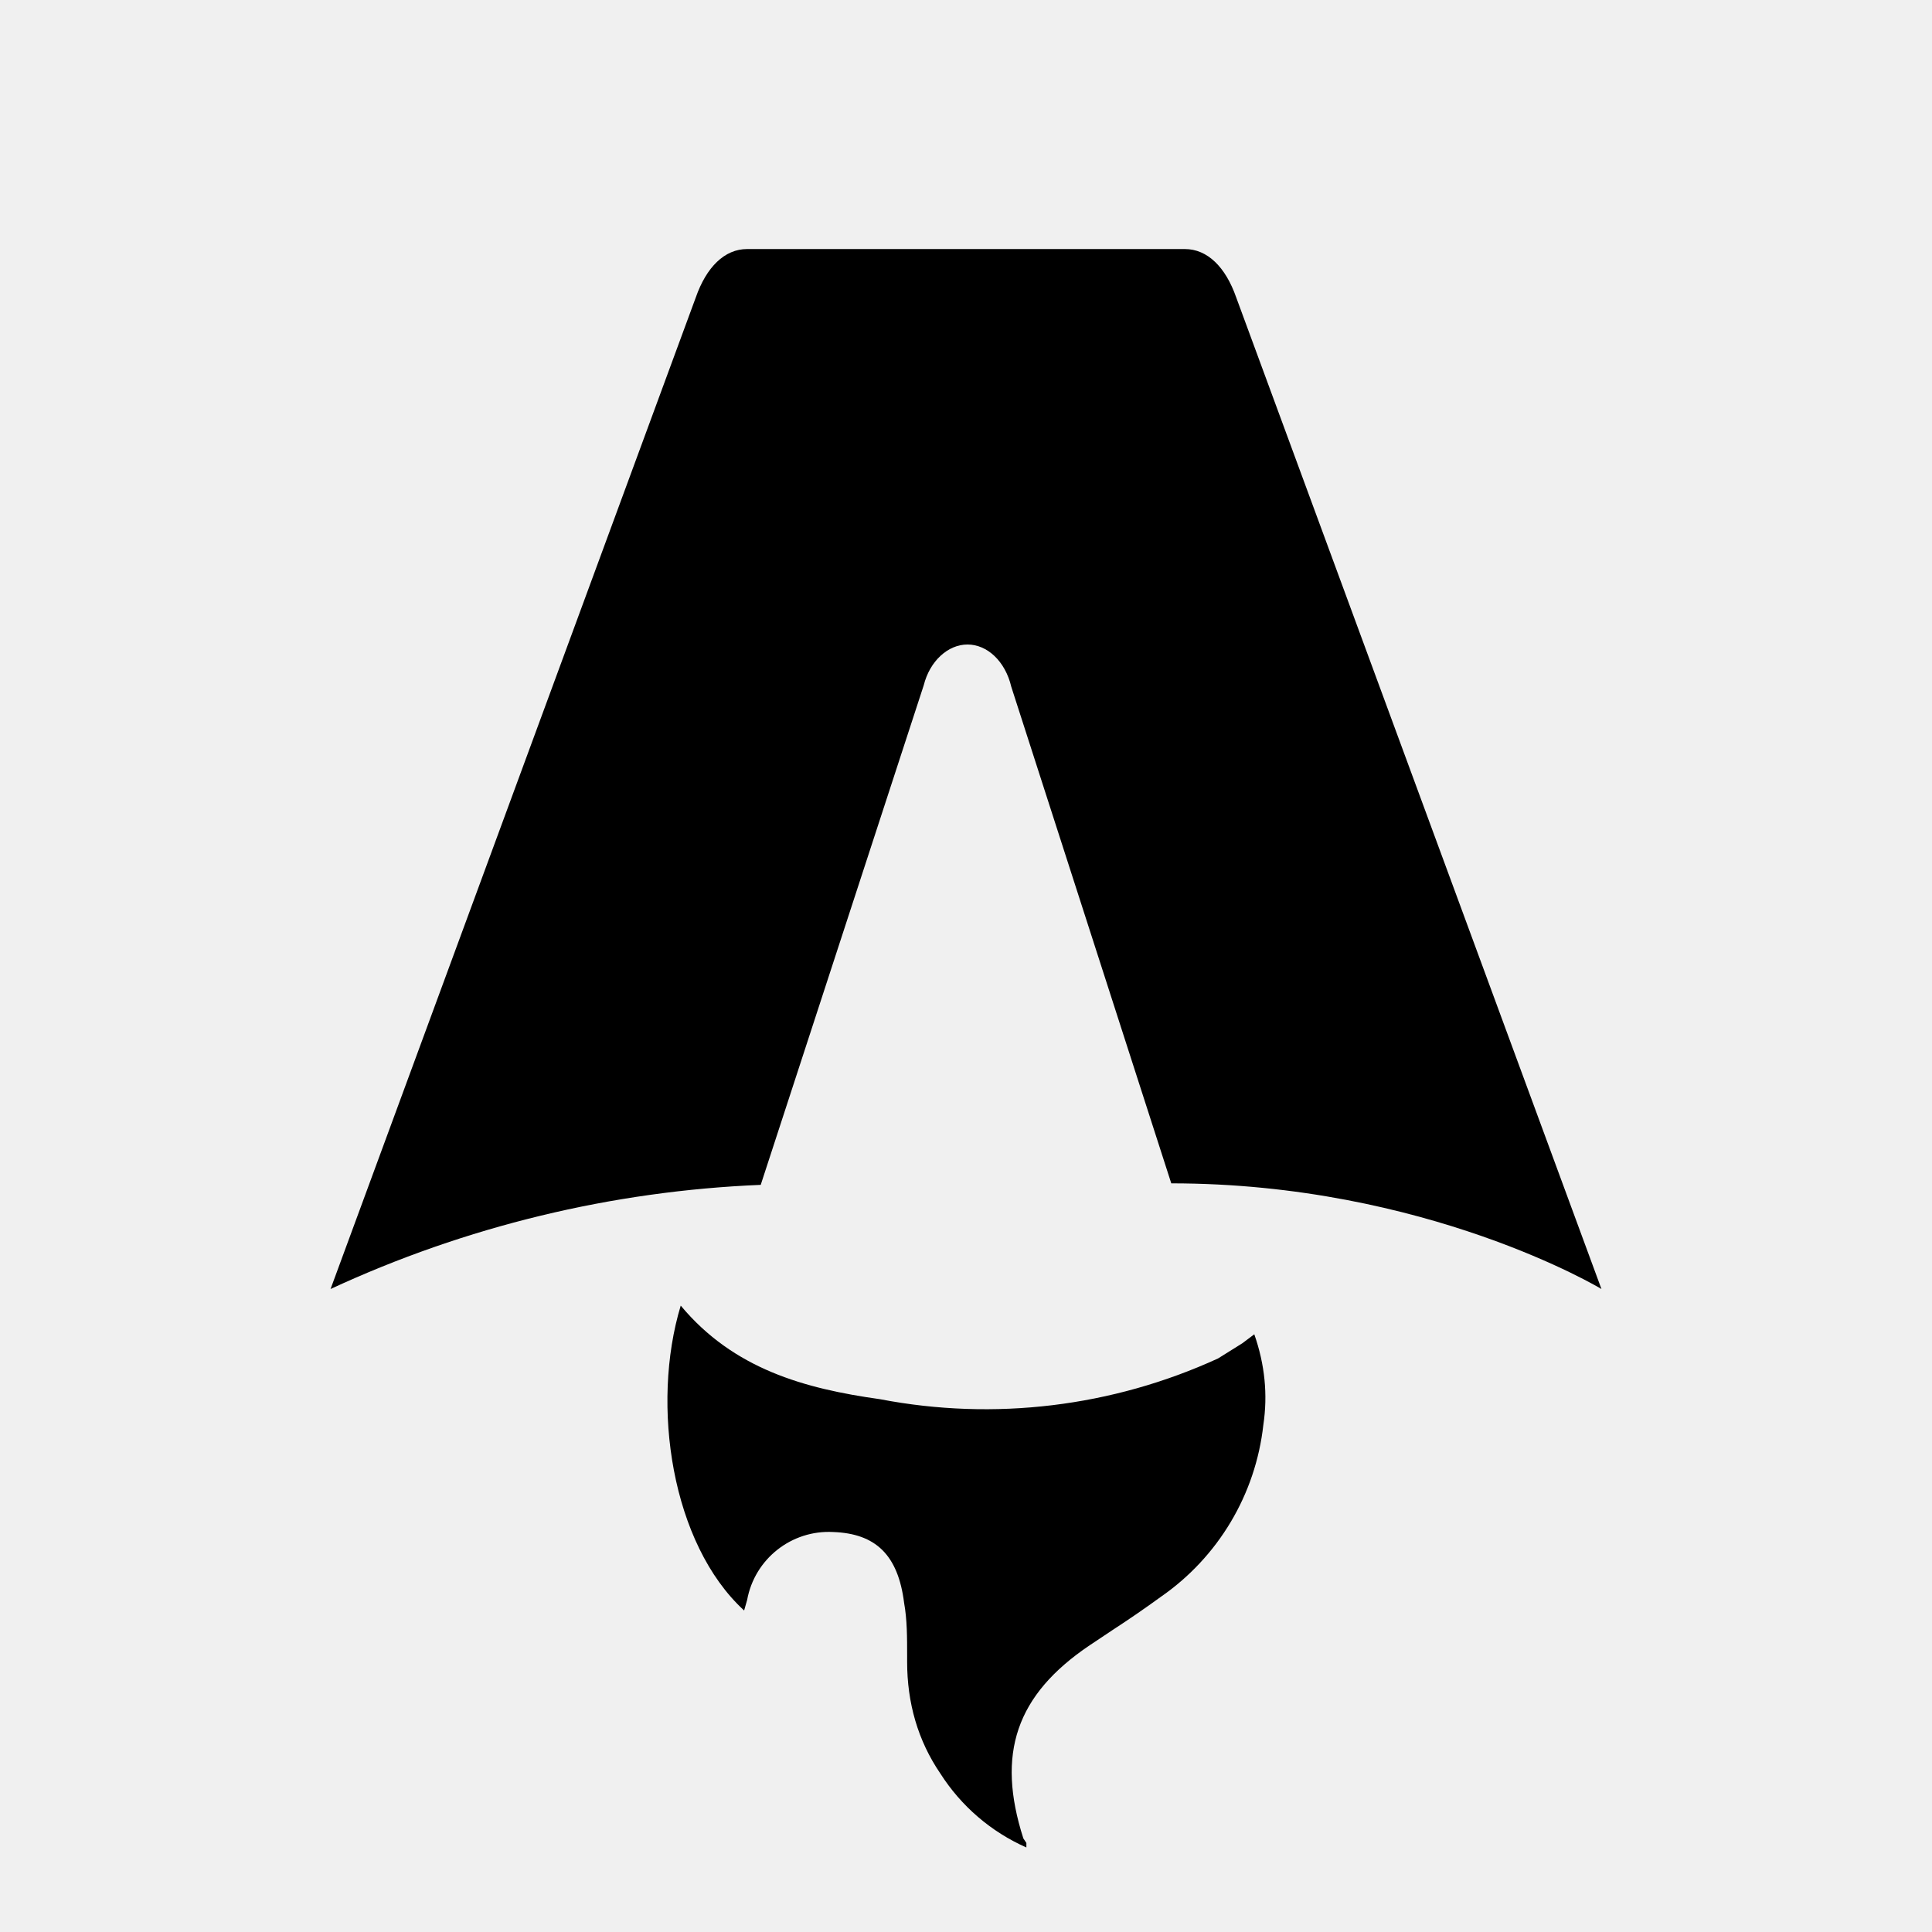
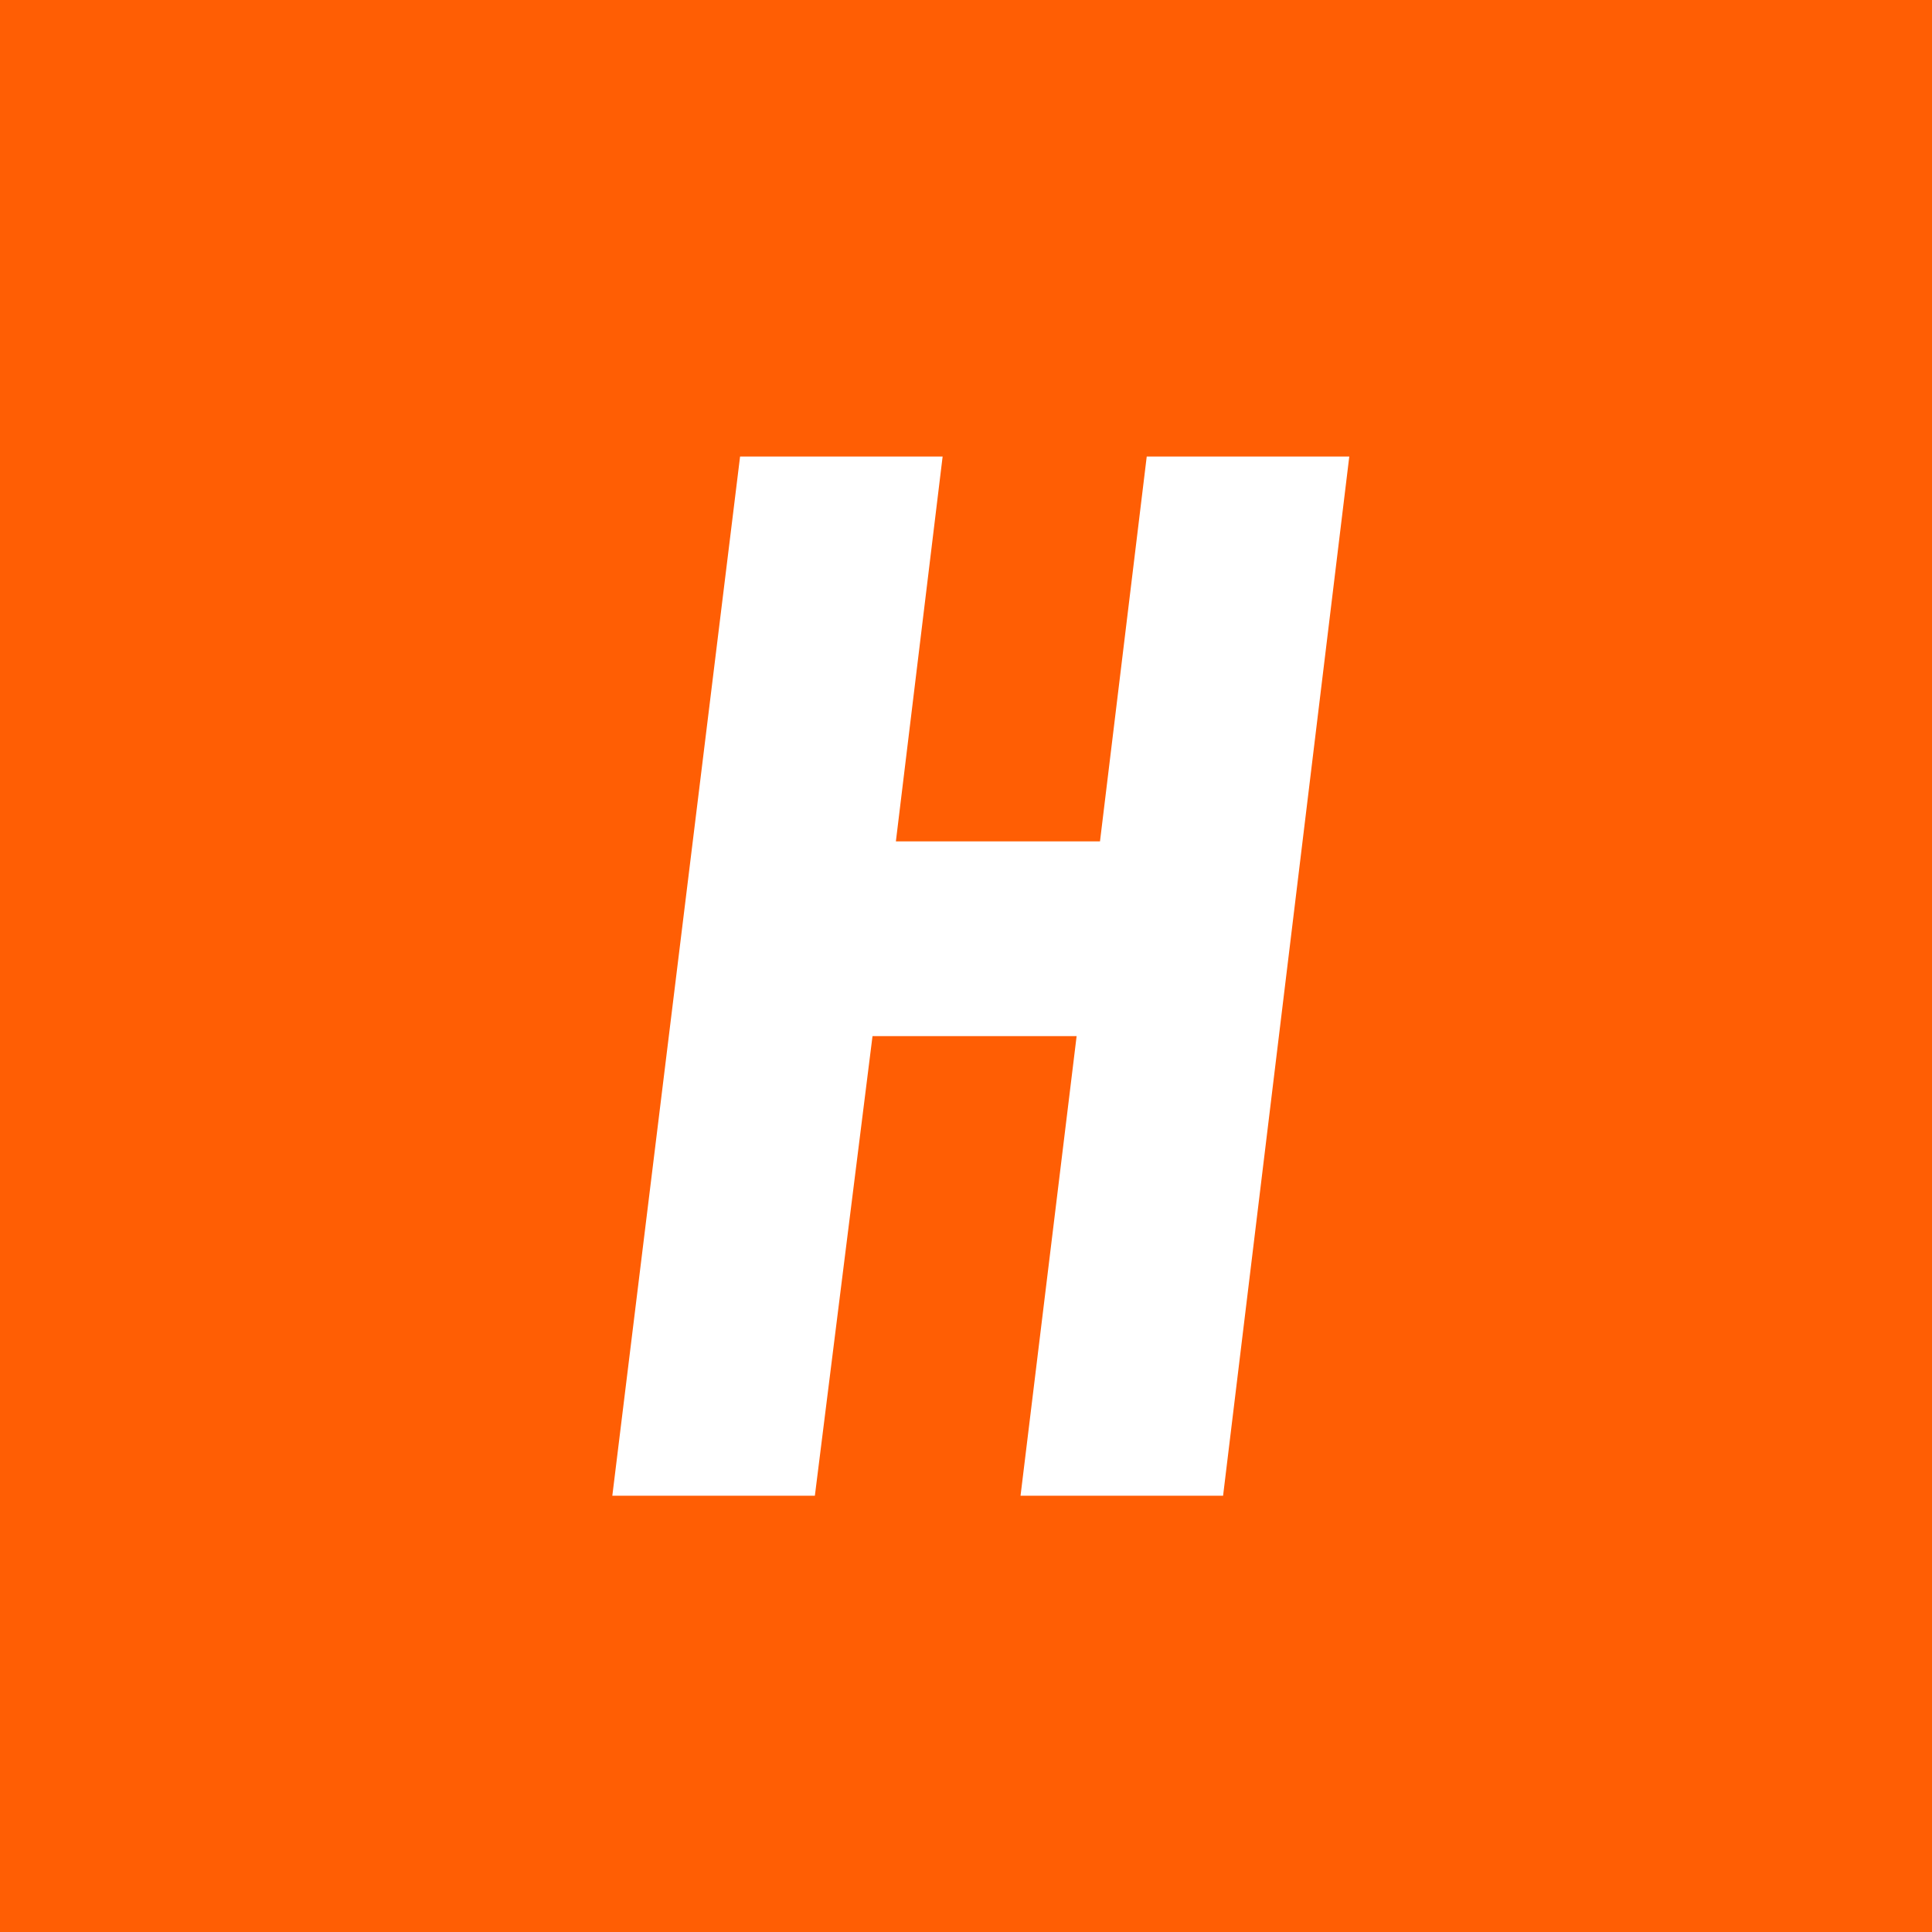
- <svg xmlns="http://www.w3.org/2000/svg" fill="none" viewBox="0 0 128 128">
-   <path d="M50.4 78.5a75.1 75.1 0 0 0-28.5 6.9l24.2-65.7c.7-2 1.9-3.2 3.4-3.2h29c1.5 0 2.7 1.2 3.4 3.2l24.2 65.7s-11.6-7-28.5-7L67 45.5c-.4-1.7-1.6-2.8-2.9-2.8-1.3 0-2.5 1.1-2.9 2.7L50.4 78.5Zm-1.1 28.2Zm-4.2-20.2c-2 6.6-.6 15.8 4.2 20.2a17.5 17.5 0 0 1 .2-.7 5.5 5.5 0 0 1 5.7-4.5c2.8.1 4.3 1.5 4.7 4.7.2 1.1.2 2.3.2 3.5v.4c0 2.7.7 5.2 2.2 7.4a13 13 0 0 0 5.7 4.9v-.3l-.2-.3c-1.8-5.6-.5-9.5 4.4-12.8l1.5-1a73 73 0 0 0 3.2-2.2 16 16 0 0 0 6.8-11.4c.3-2 .1-4-.6-6l-.8.6-1.6 1a37 37 0 0 1-22.4 2.7c-5-.7-9.7-2-13.2-6.2Z" />
-   <style>
-         path { fill: #000; }
-         @media (prefers-color-scheme: dark) {
-             path { fill: #FFF; }
-         }
-     </style>
+ <svg xmlns="http://www.w3.org/2000/svg" width="124" height="124" viewBox="0 0 124 124" fill="none">
+   <g clip-path="url(#clip0_745_1093)">
+     <rect width="124" height="124" fill="white" />
+     <rect width="124" height="124" fill="#FF5E04" />
+     <path d="M86.6 29.3L78.5 96H65.5L69.1 66.5H56L52.3 96H39.3L47.5 29.3H60.5L57.5 54H70.6L73.6 29.3H86.6Z" fill="white" />
+   </g>
+   <defs>
+     <clipPath id="clip0_745_1093">
+       <rect width="124" height="124" fill="white" />
+     </clipPath>
+   </defs>
</svg>
